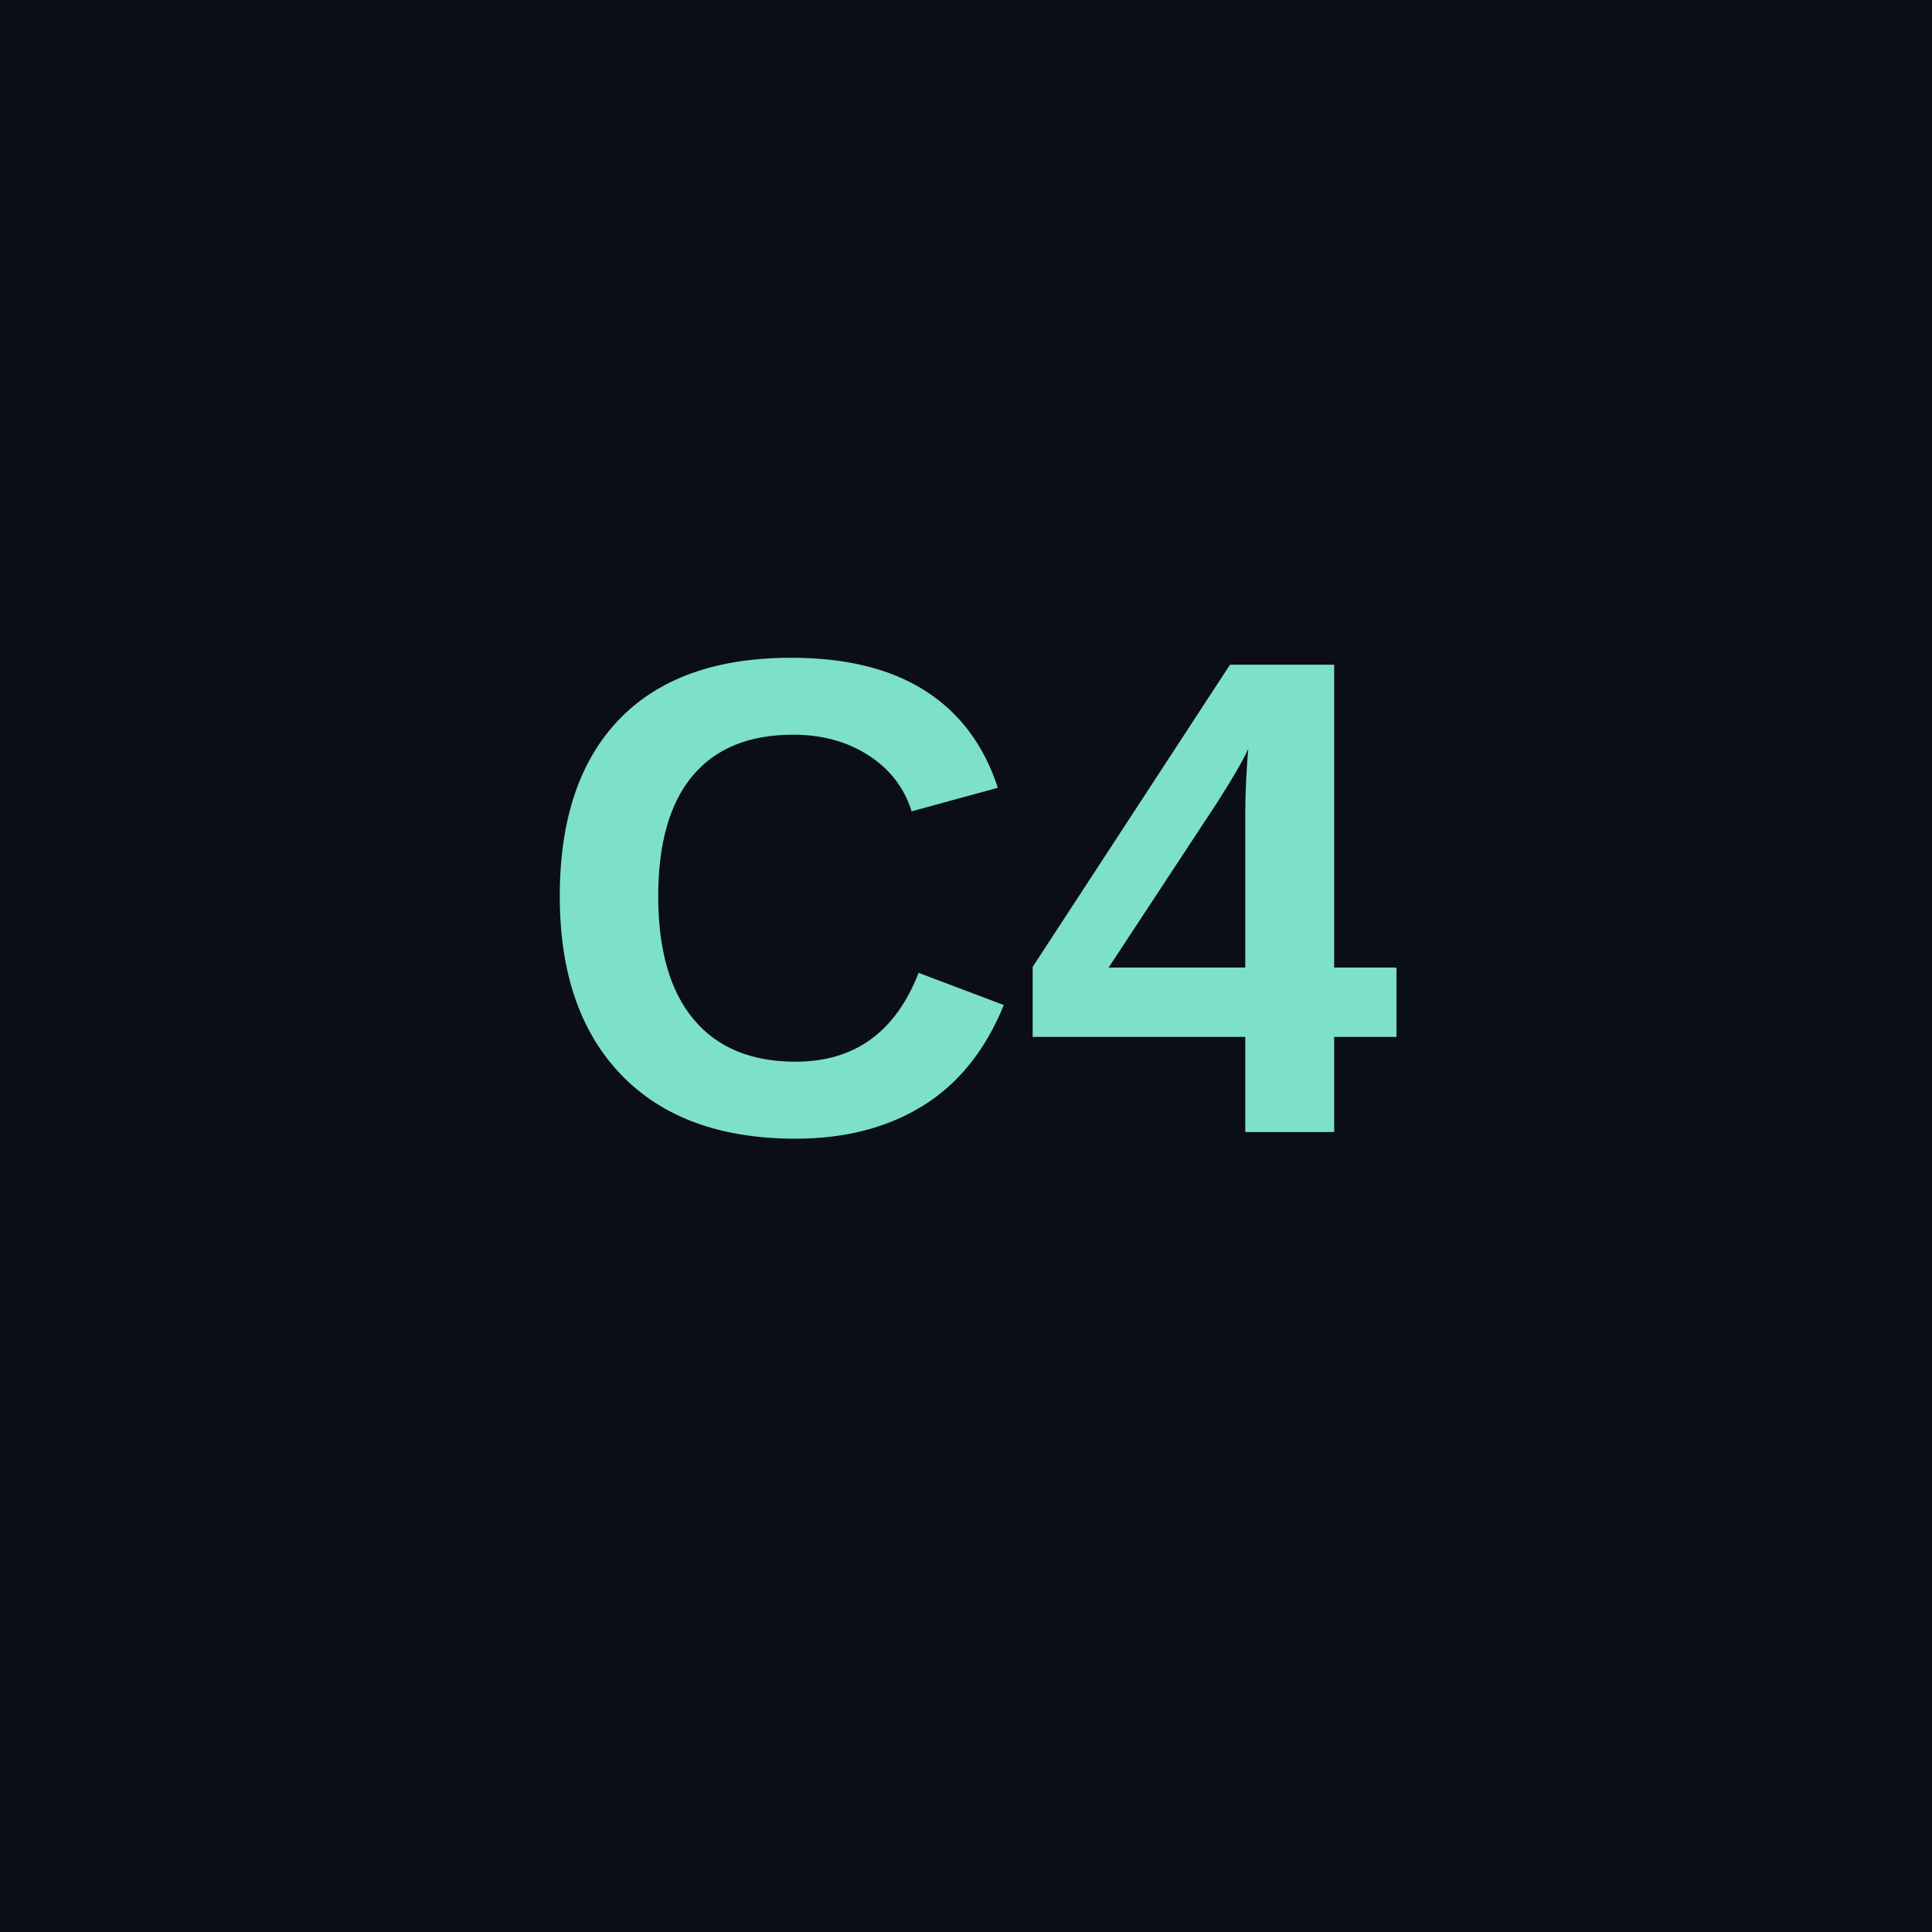
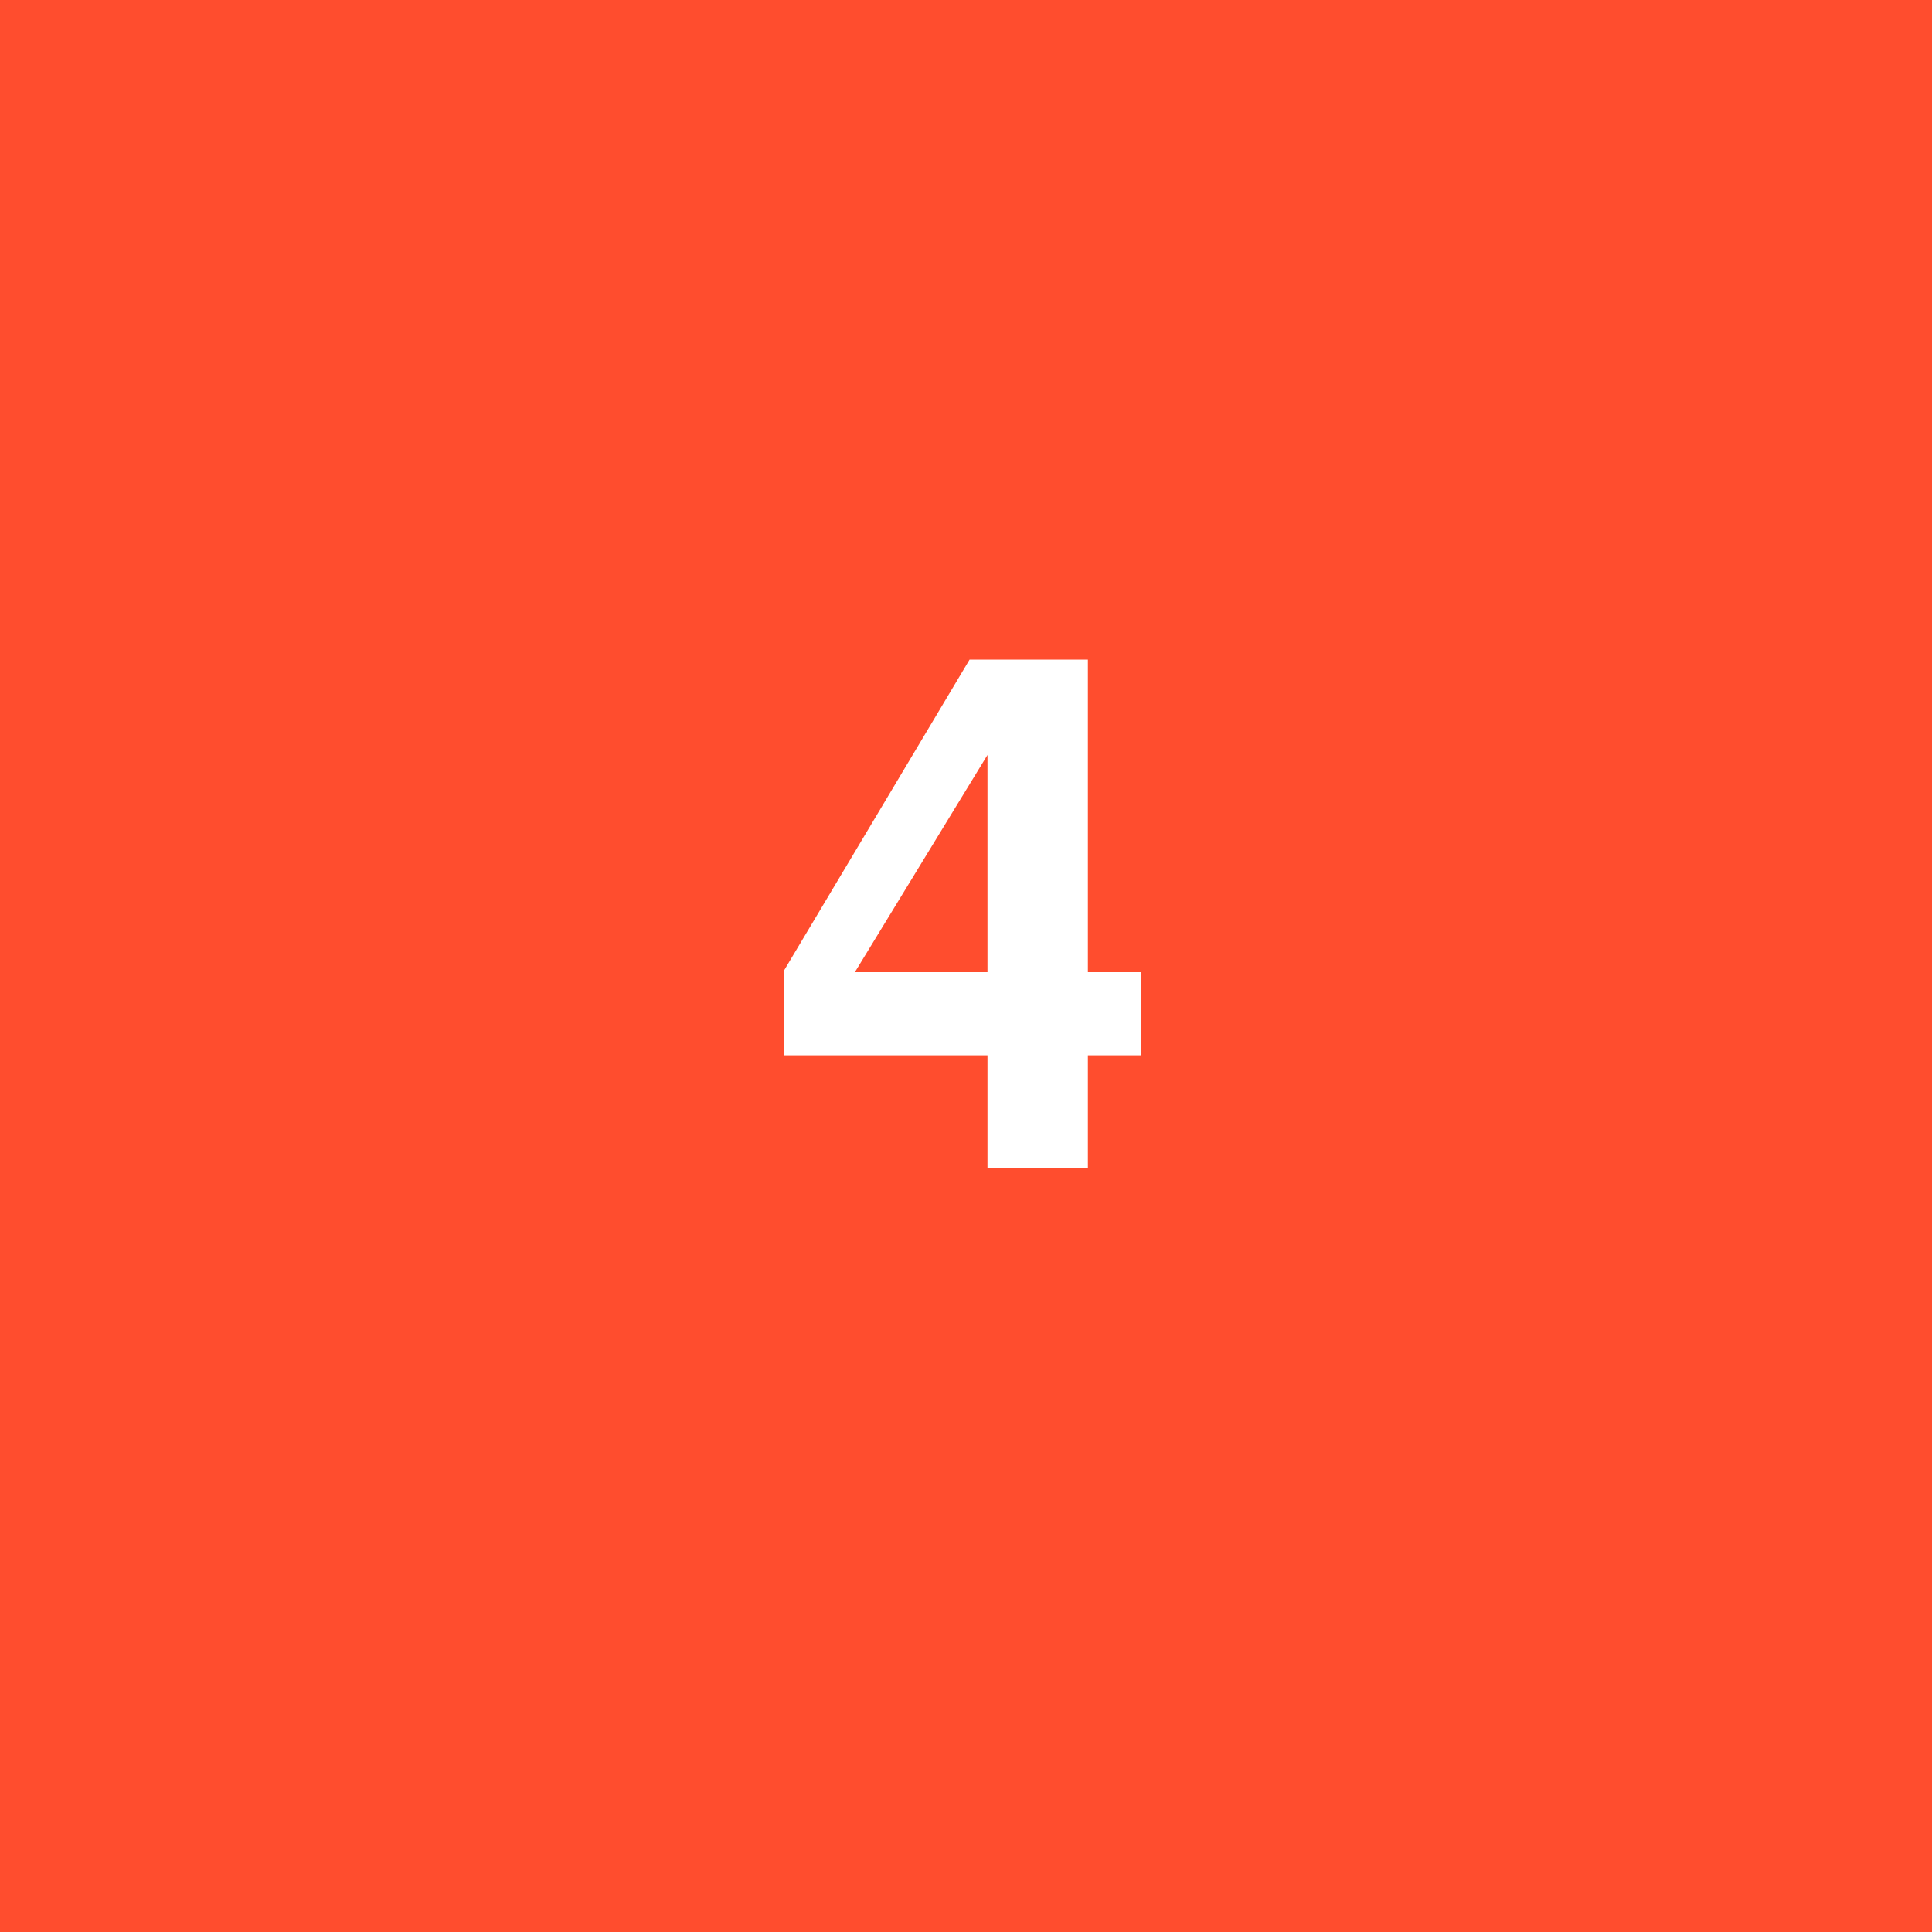
<svg xmlns="http://www.w3.org/2000/svg" width="512" height="512" viewBox="0 0 512 512">
-   <rect width="512" height="512" fill="#0B0E14" />
-   <text x="256" y="300" font-family="Arial, Helvetica, sans-serif" font-size="180" font-weight="700" fill="#7DE0C8" text-anchor="middle">C4</text>
+   <rect width="512" height="512" fill="#FF4D2E" />
+   <text x="256" y="266" font-family="Helvetica Neue, Helvetica, Arial, sans-serif" font-weight="900" font-size="190" fill="#FFFFFF" text-anchor="middle" dominant-baseline="central">4</text>
</svg>
